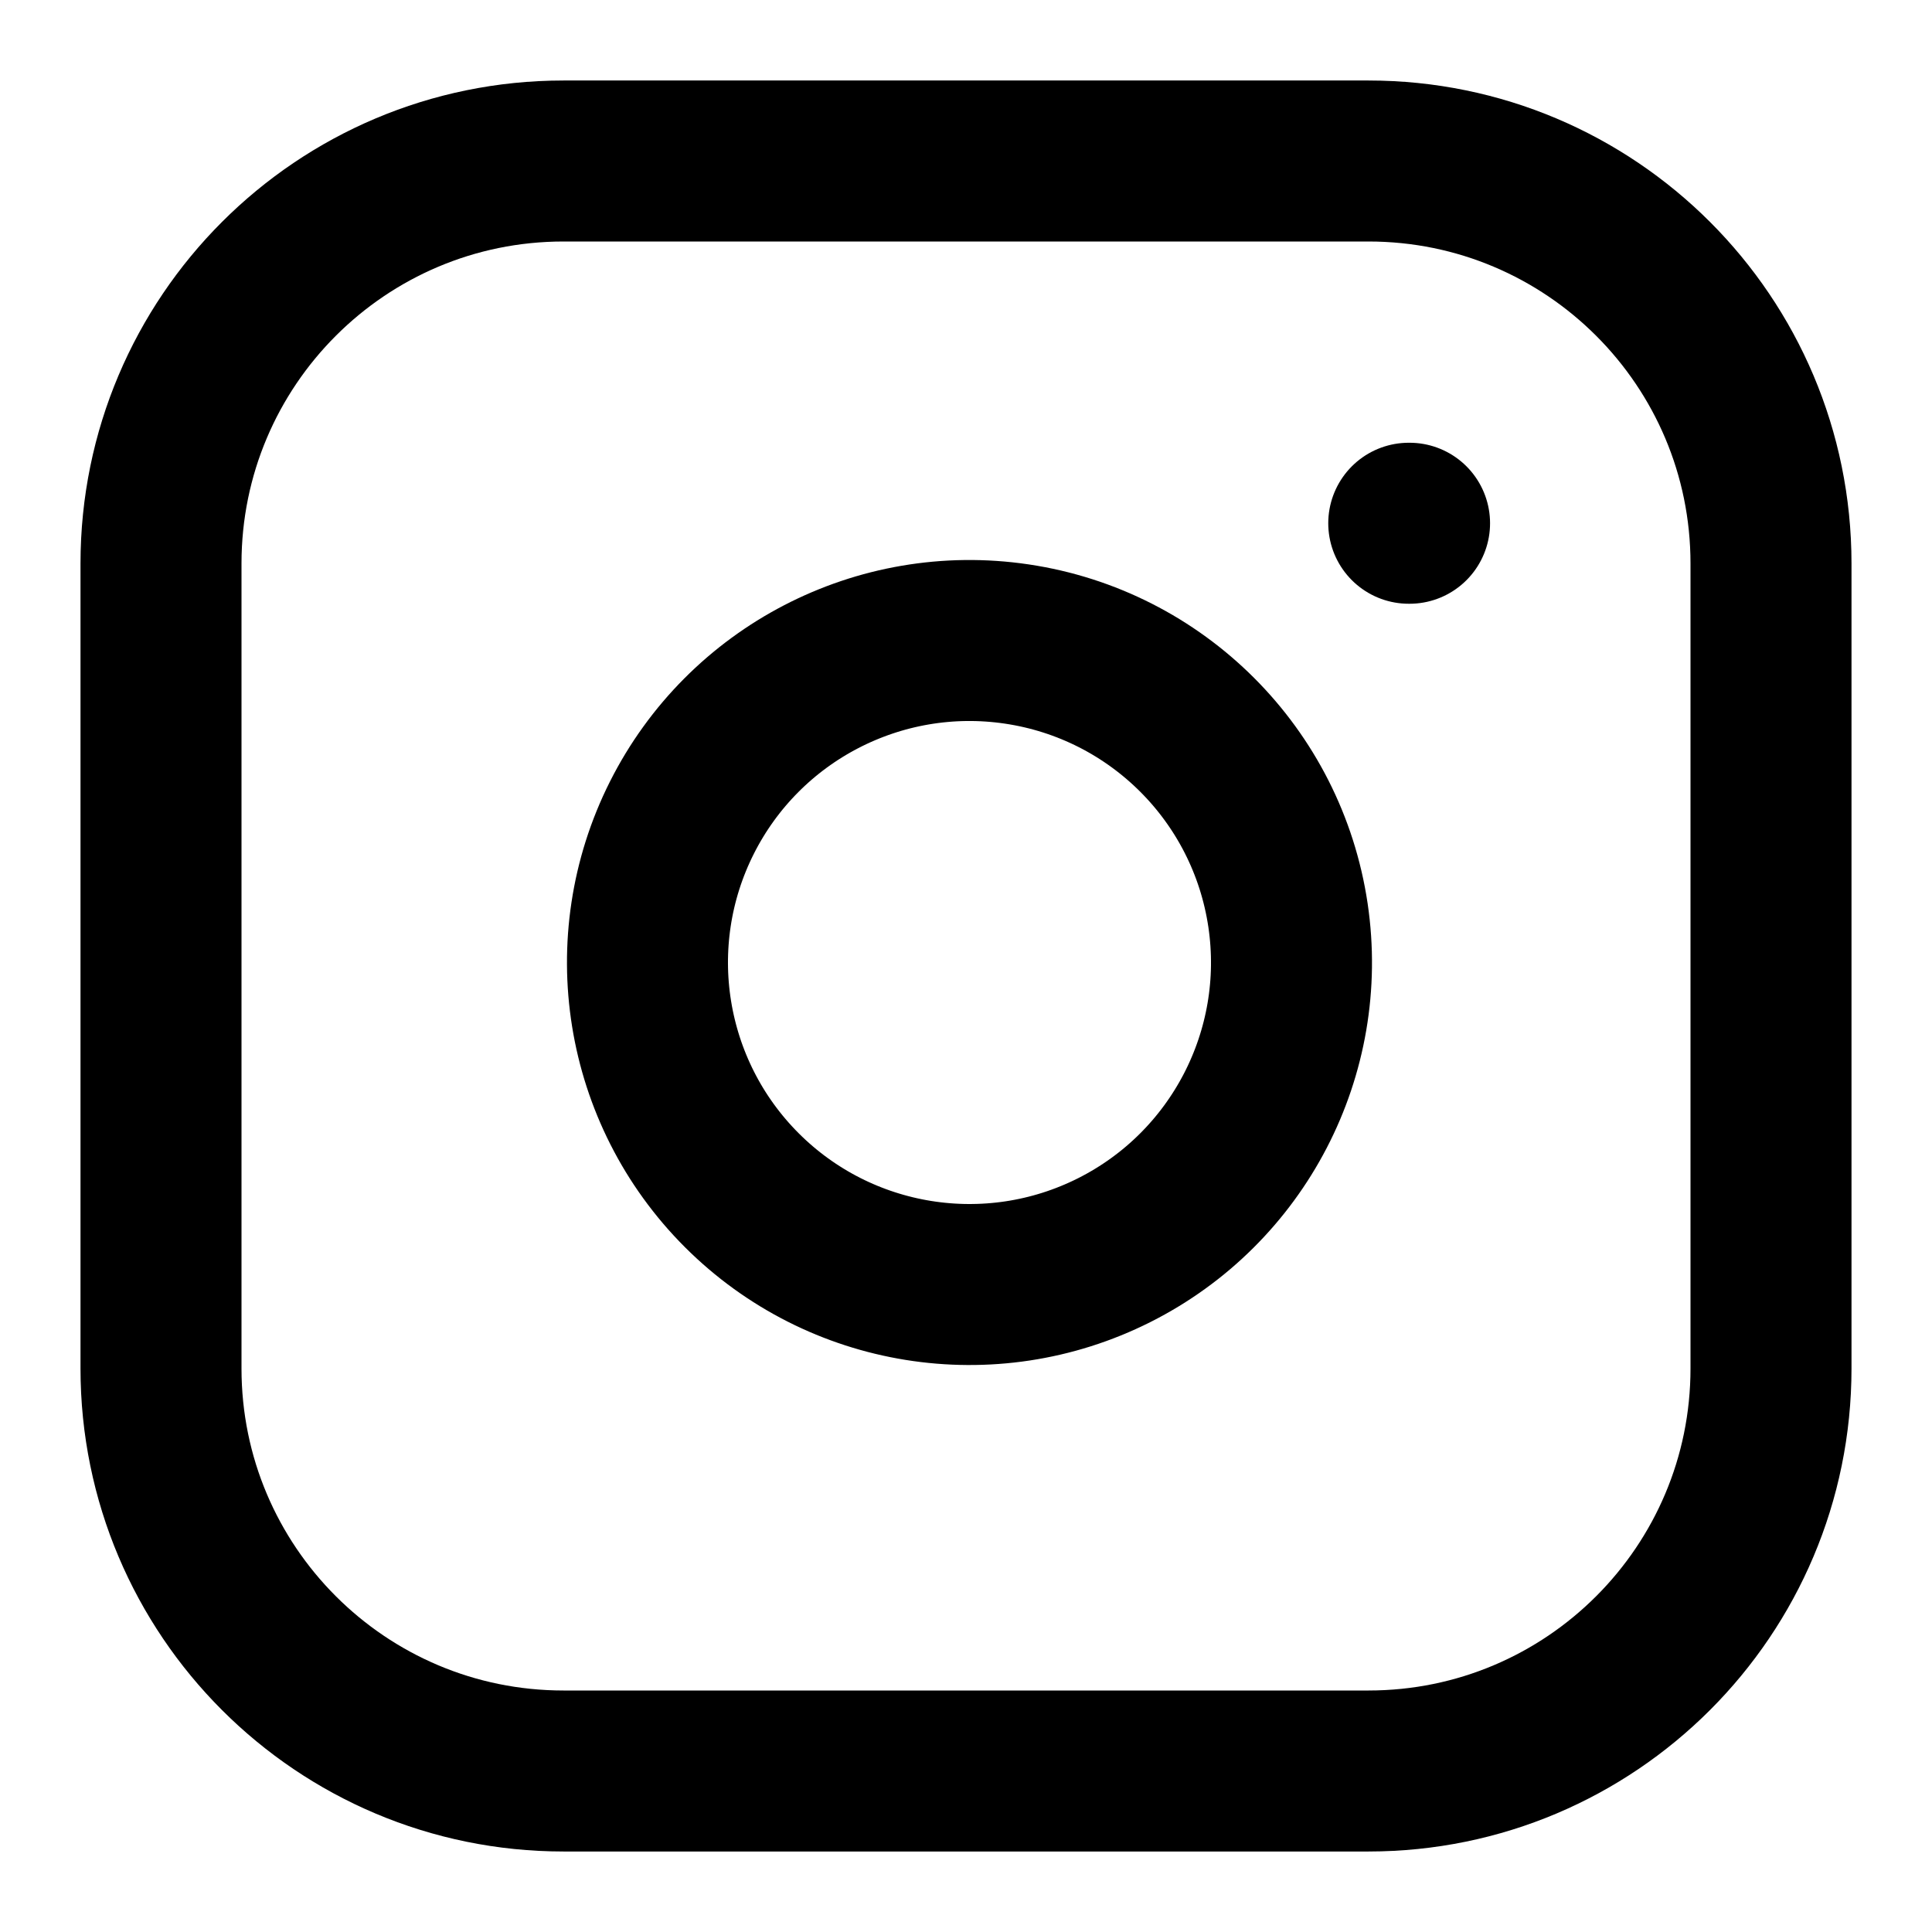
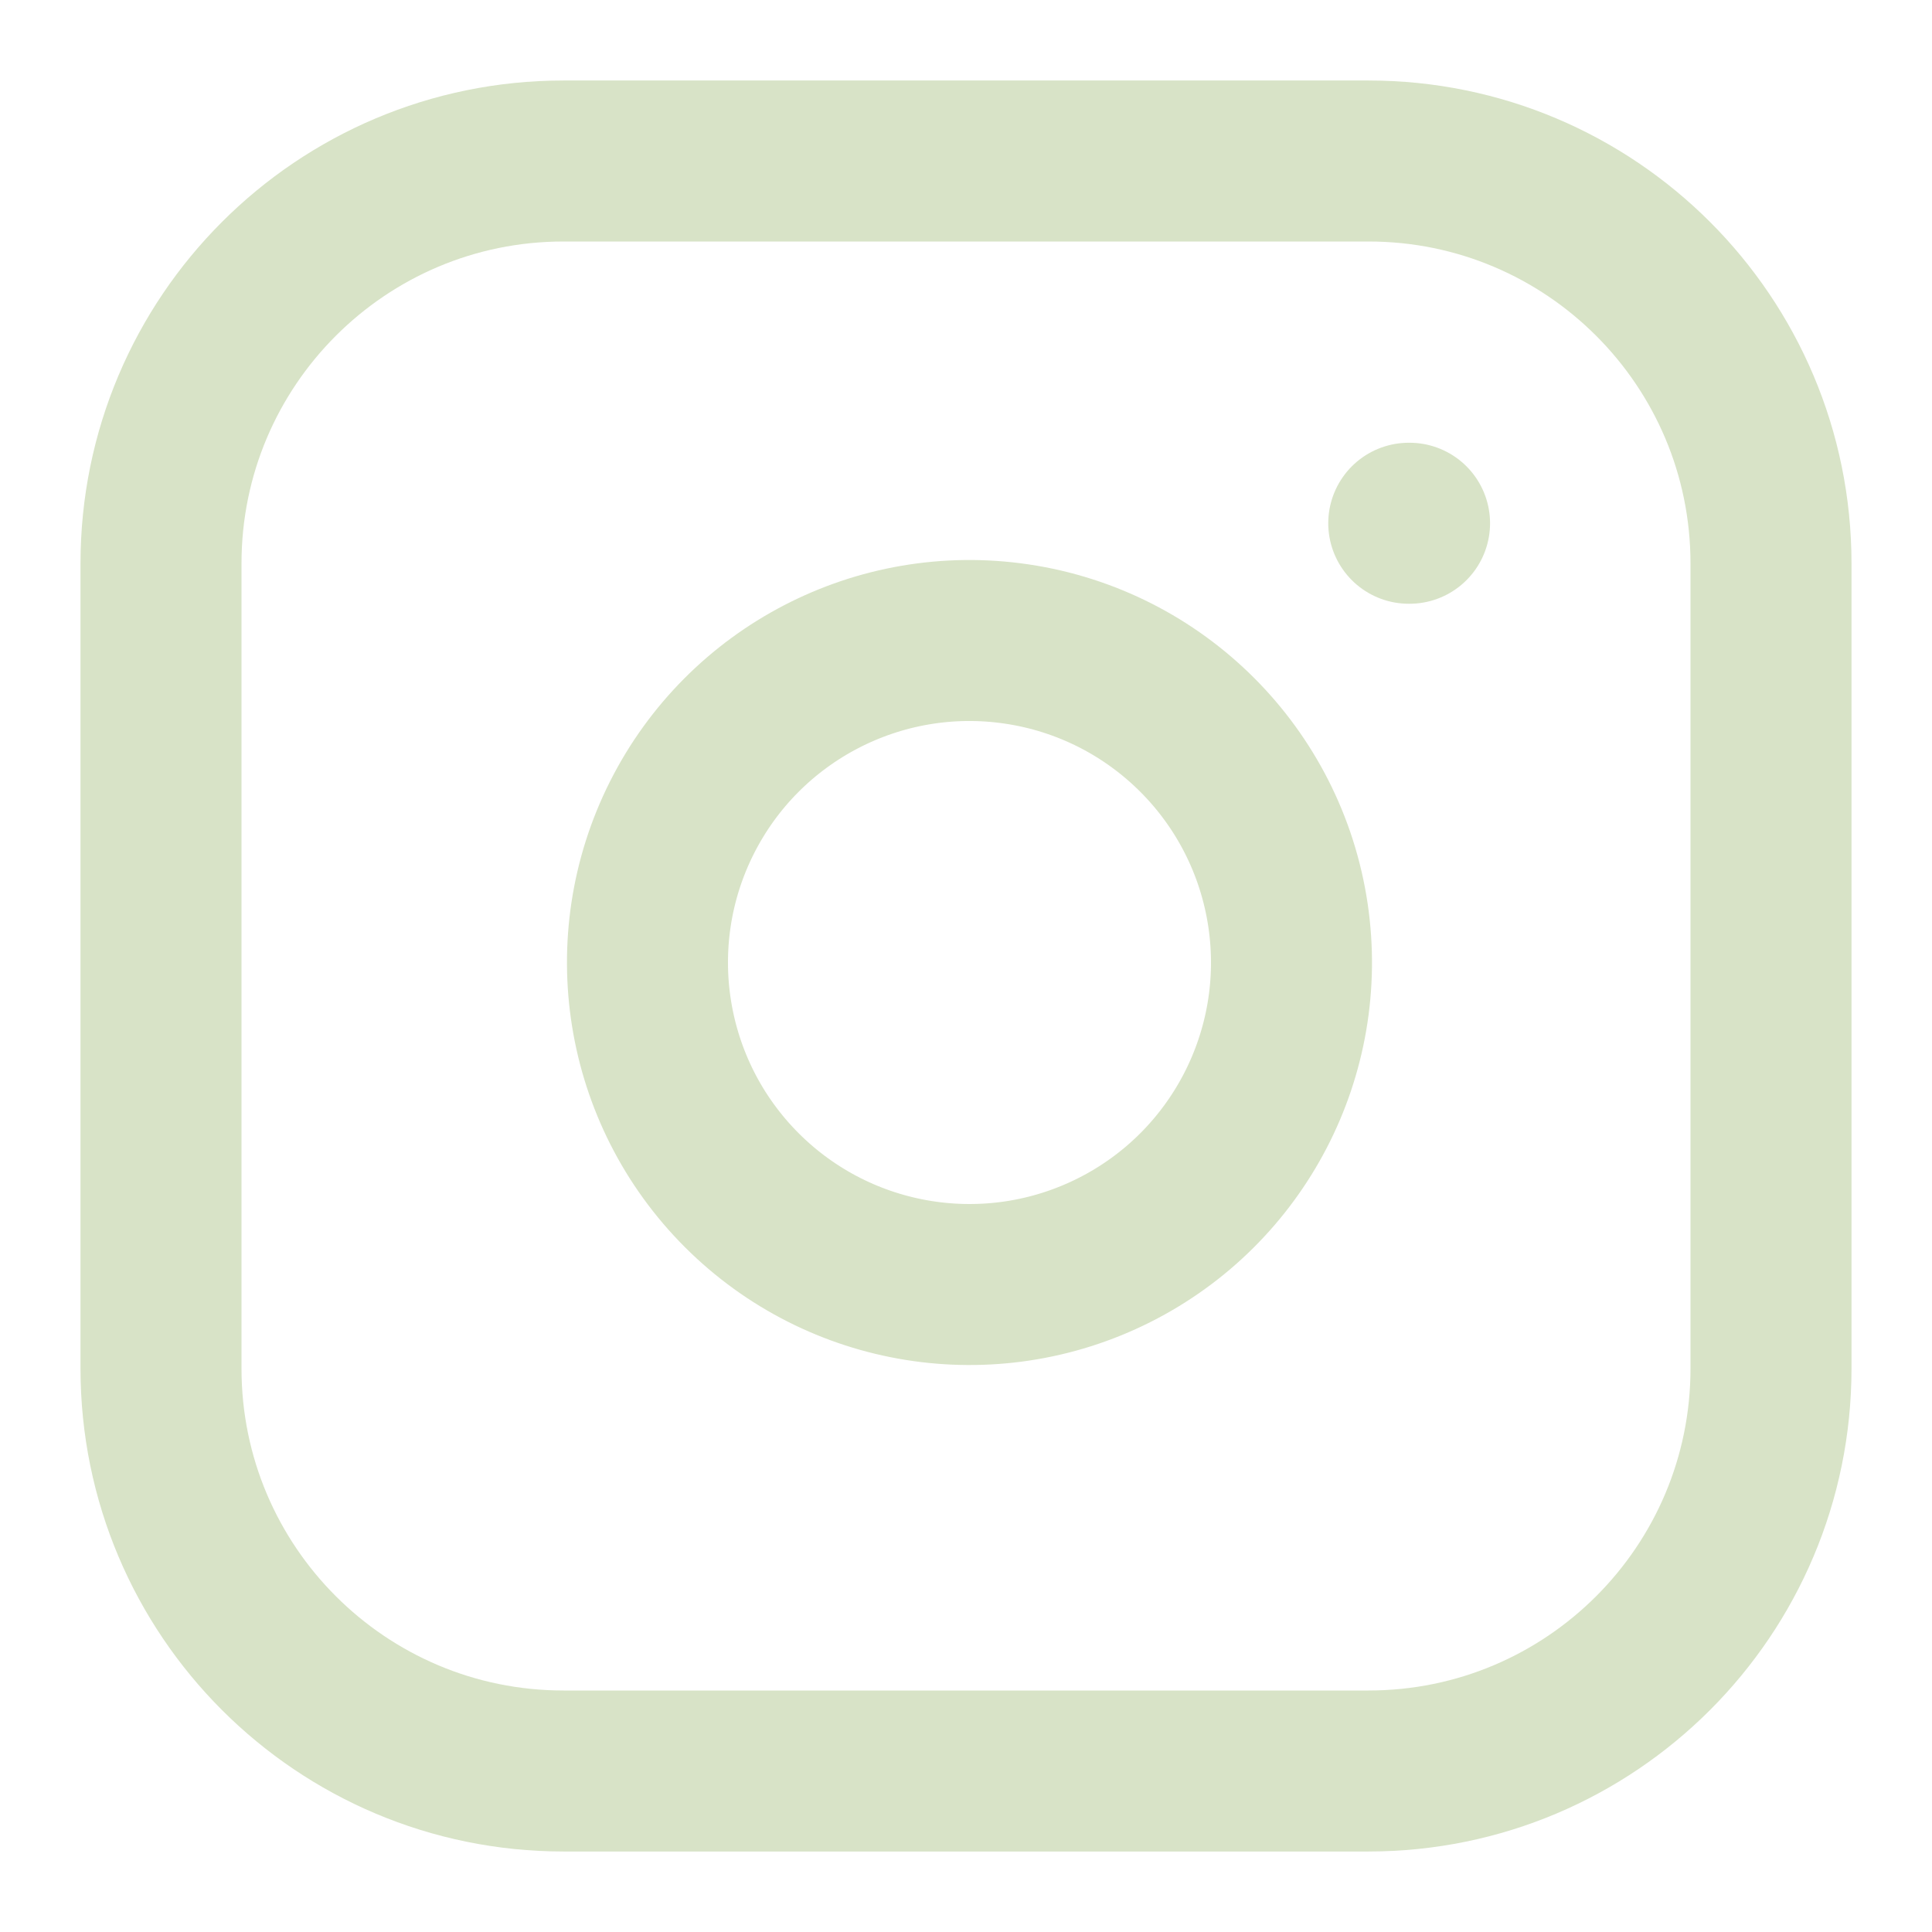
- <svg xmlns="http://www.w3.org/2000/svg" width="24" height="24" viewBox="0 0 24 24" fill="none" stroke="currentColor" stroke-width="2" stroke-linecap="round" stroke-linejoin="round" class="feather feather-instagram">
+ <svg xmlns="http://www.w3.org/2000/svg" width="24" height="24" viewBox="0 0 24 24" fill="none" stroke="#D8E3C7" stroke-width="2" stroke-linecap="round" stroke-linejoin="round" class="feather feather-instagram">
  <rect x="2" y="2" width="20" height="20" rx="5" ry="5" />
  <path d="M16 11.37A4 4 0 1 1 12.63 8 4 4 0 0 1 16 11.37z" />
  <line x1="17.5" y1="6.5" x2="17.51" y2="6.5" />
</svg>
